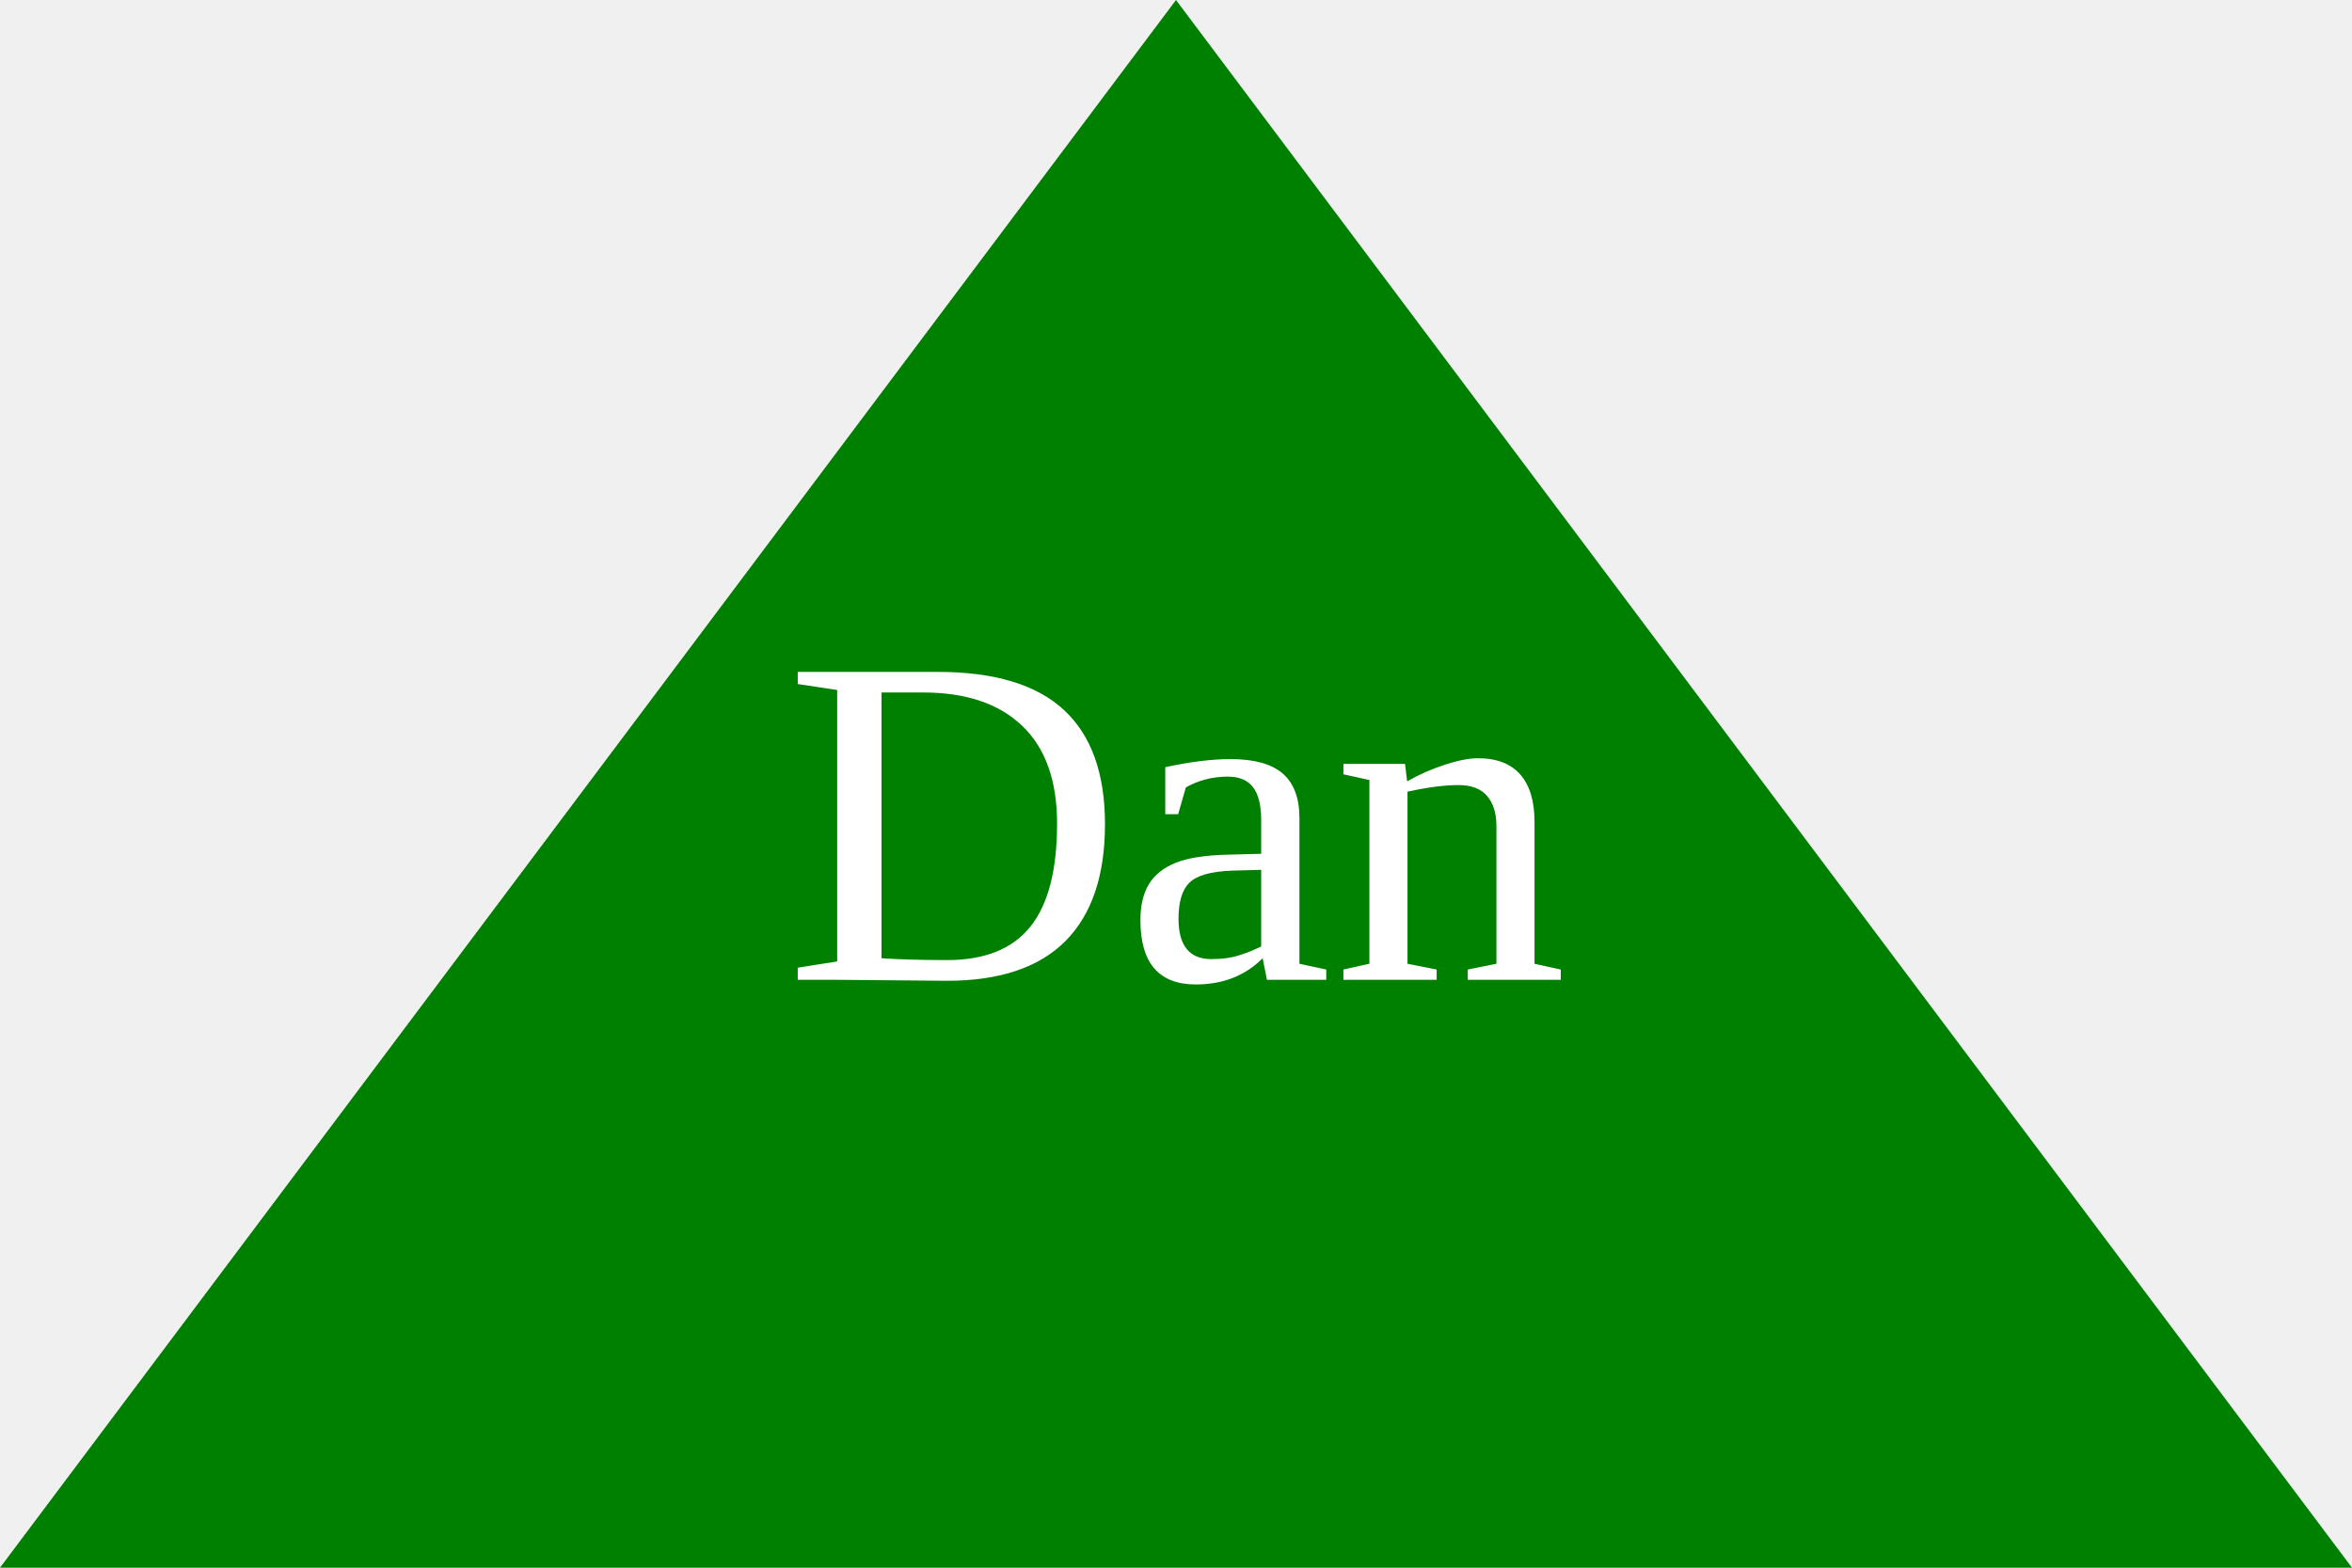
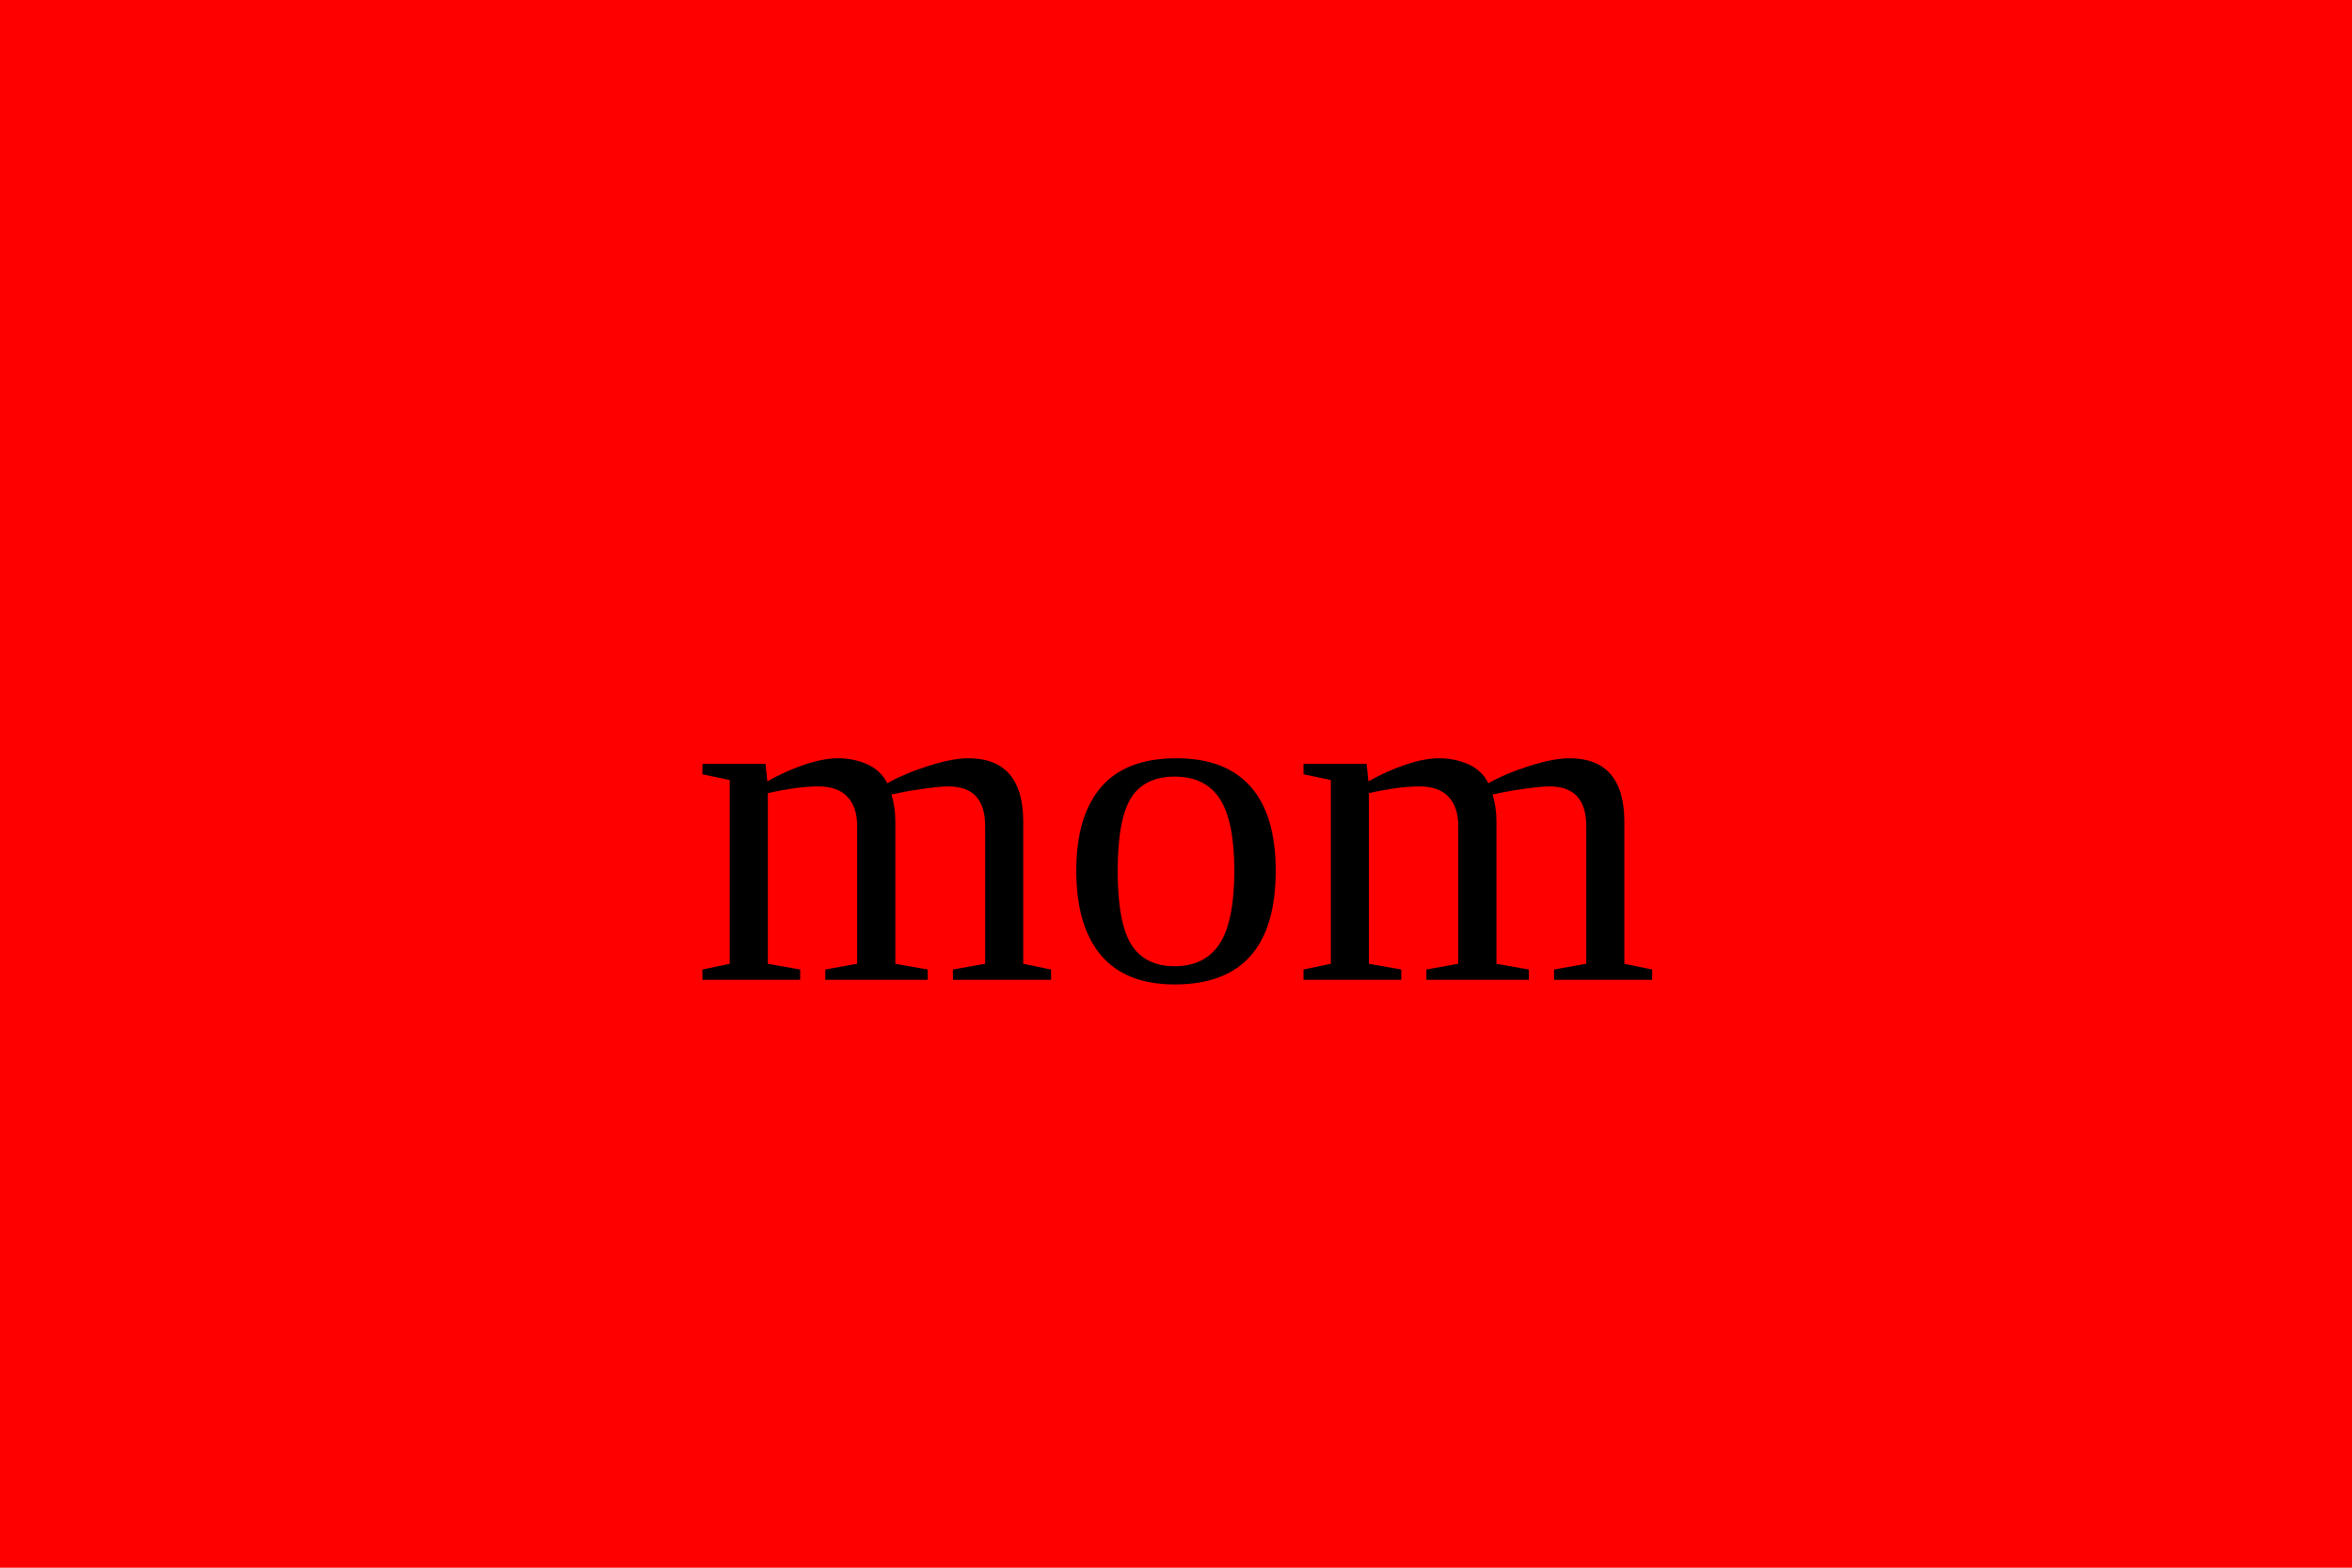
<svg xmlns="http://www.w3.org/2000/svg" version="1.1" width="300" height="200">
-   <polygon points="0,200 300,200 150,0" fill="green" />
-   <text x="150" y="125" font-size="60" text-anchor="middle" fill="white">Dan</text>
+   <rect width="100%" height="100%" fill="red" />
+   <text x="150" y="125" font-size="60" text-anchor="middle" fill="black">mom</text>
</svg>
